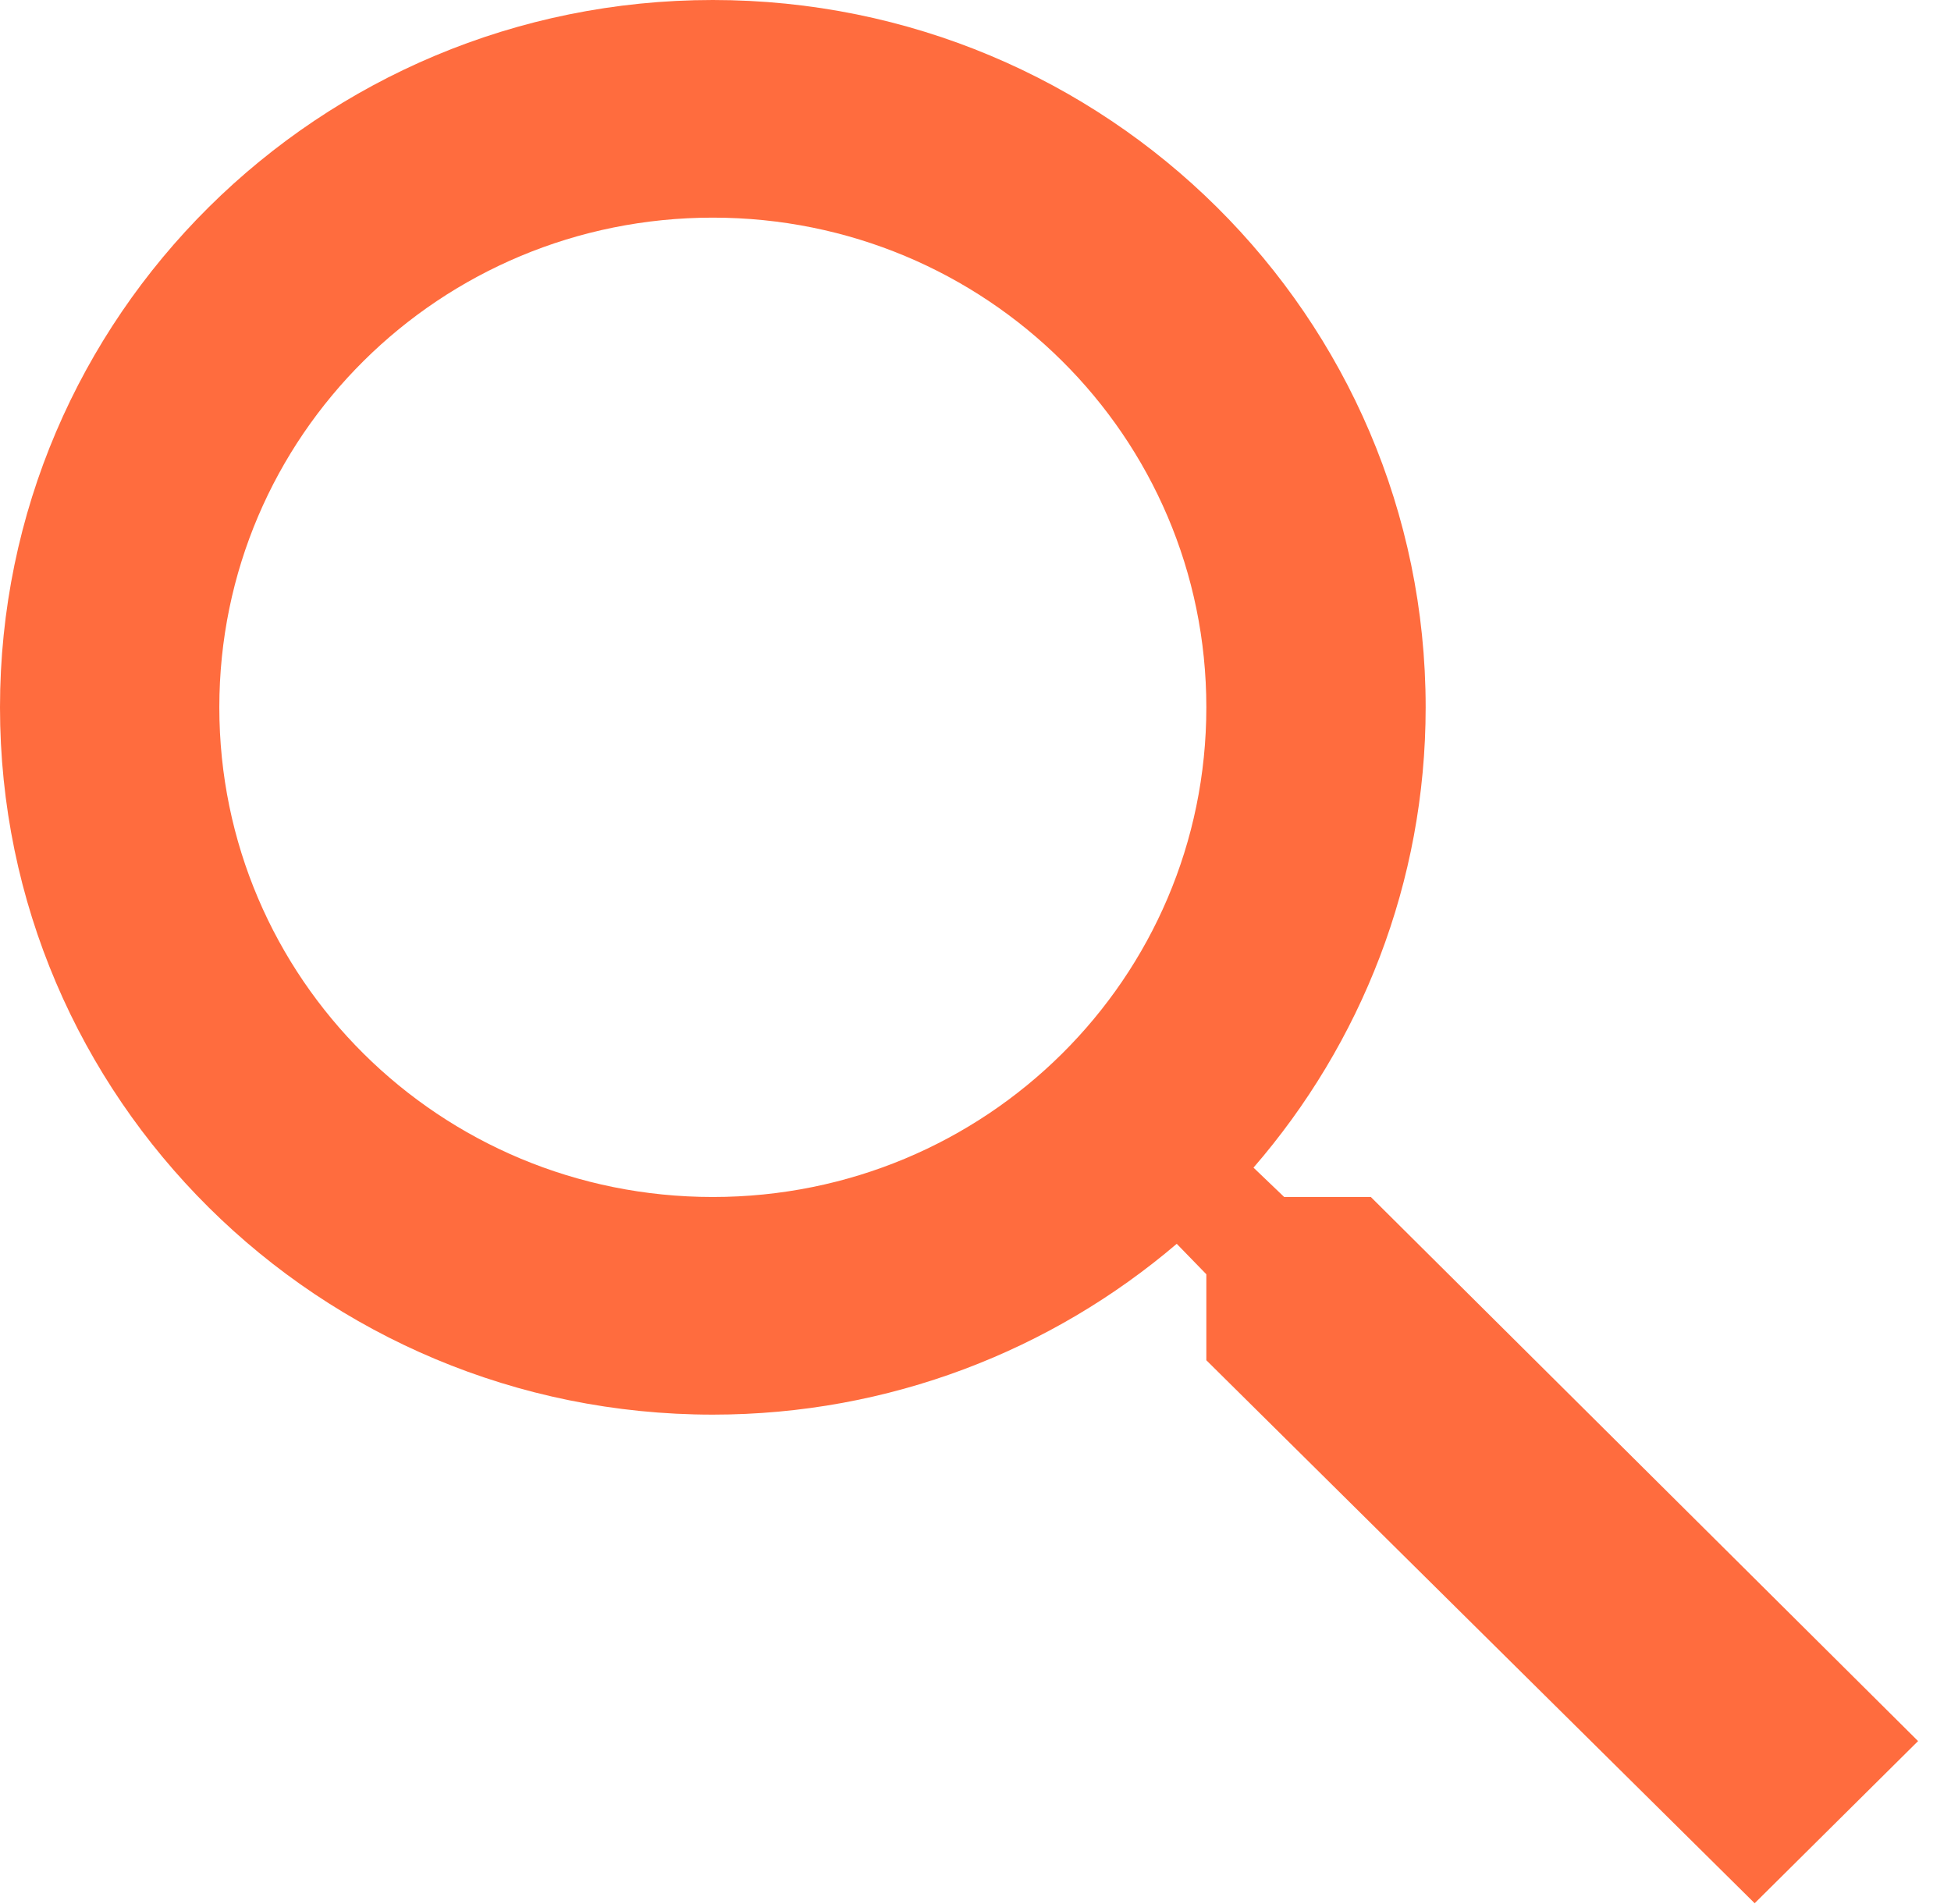
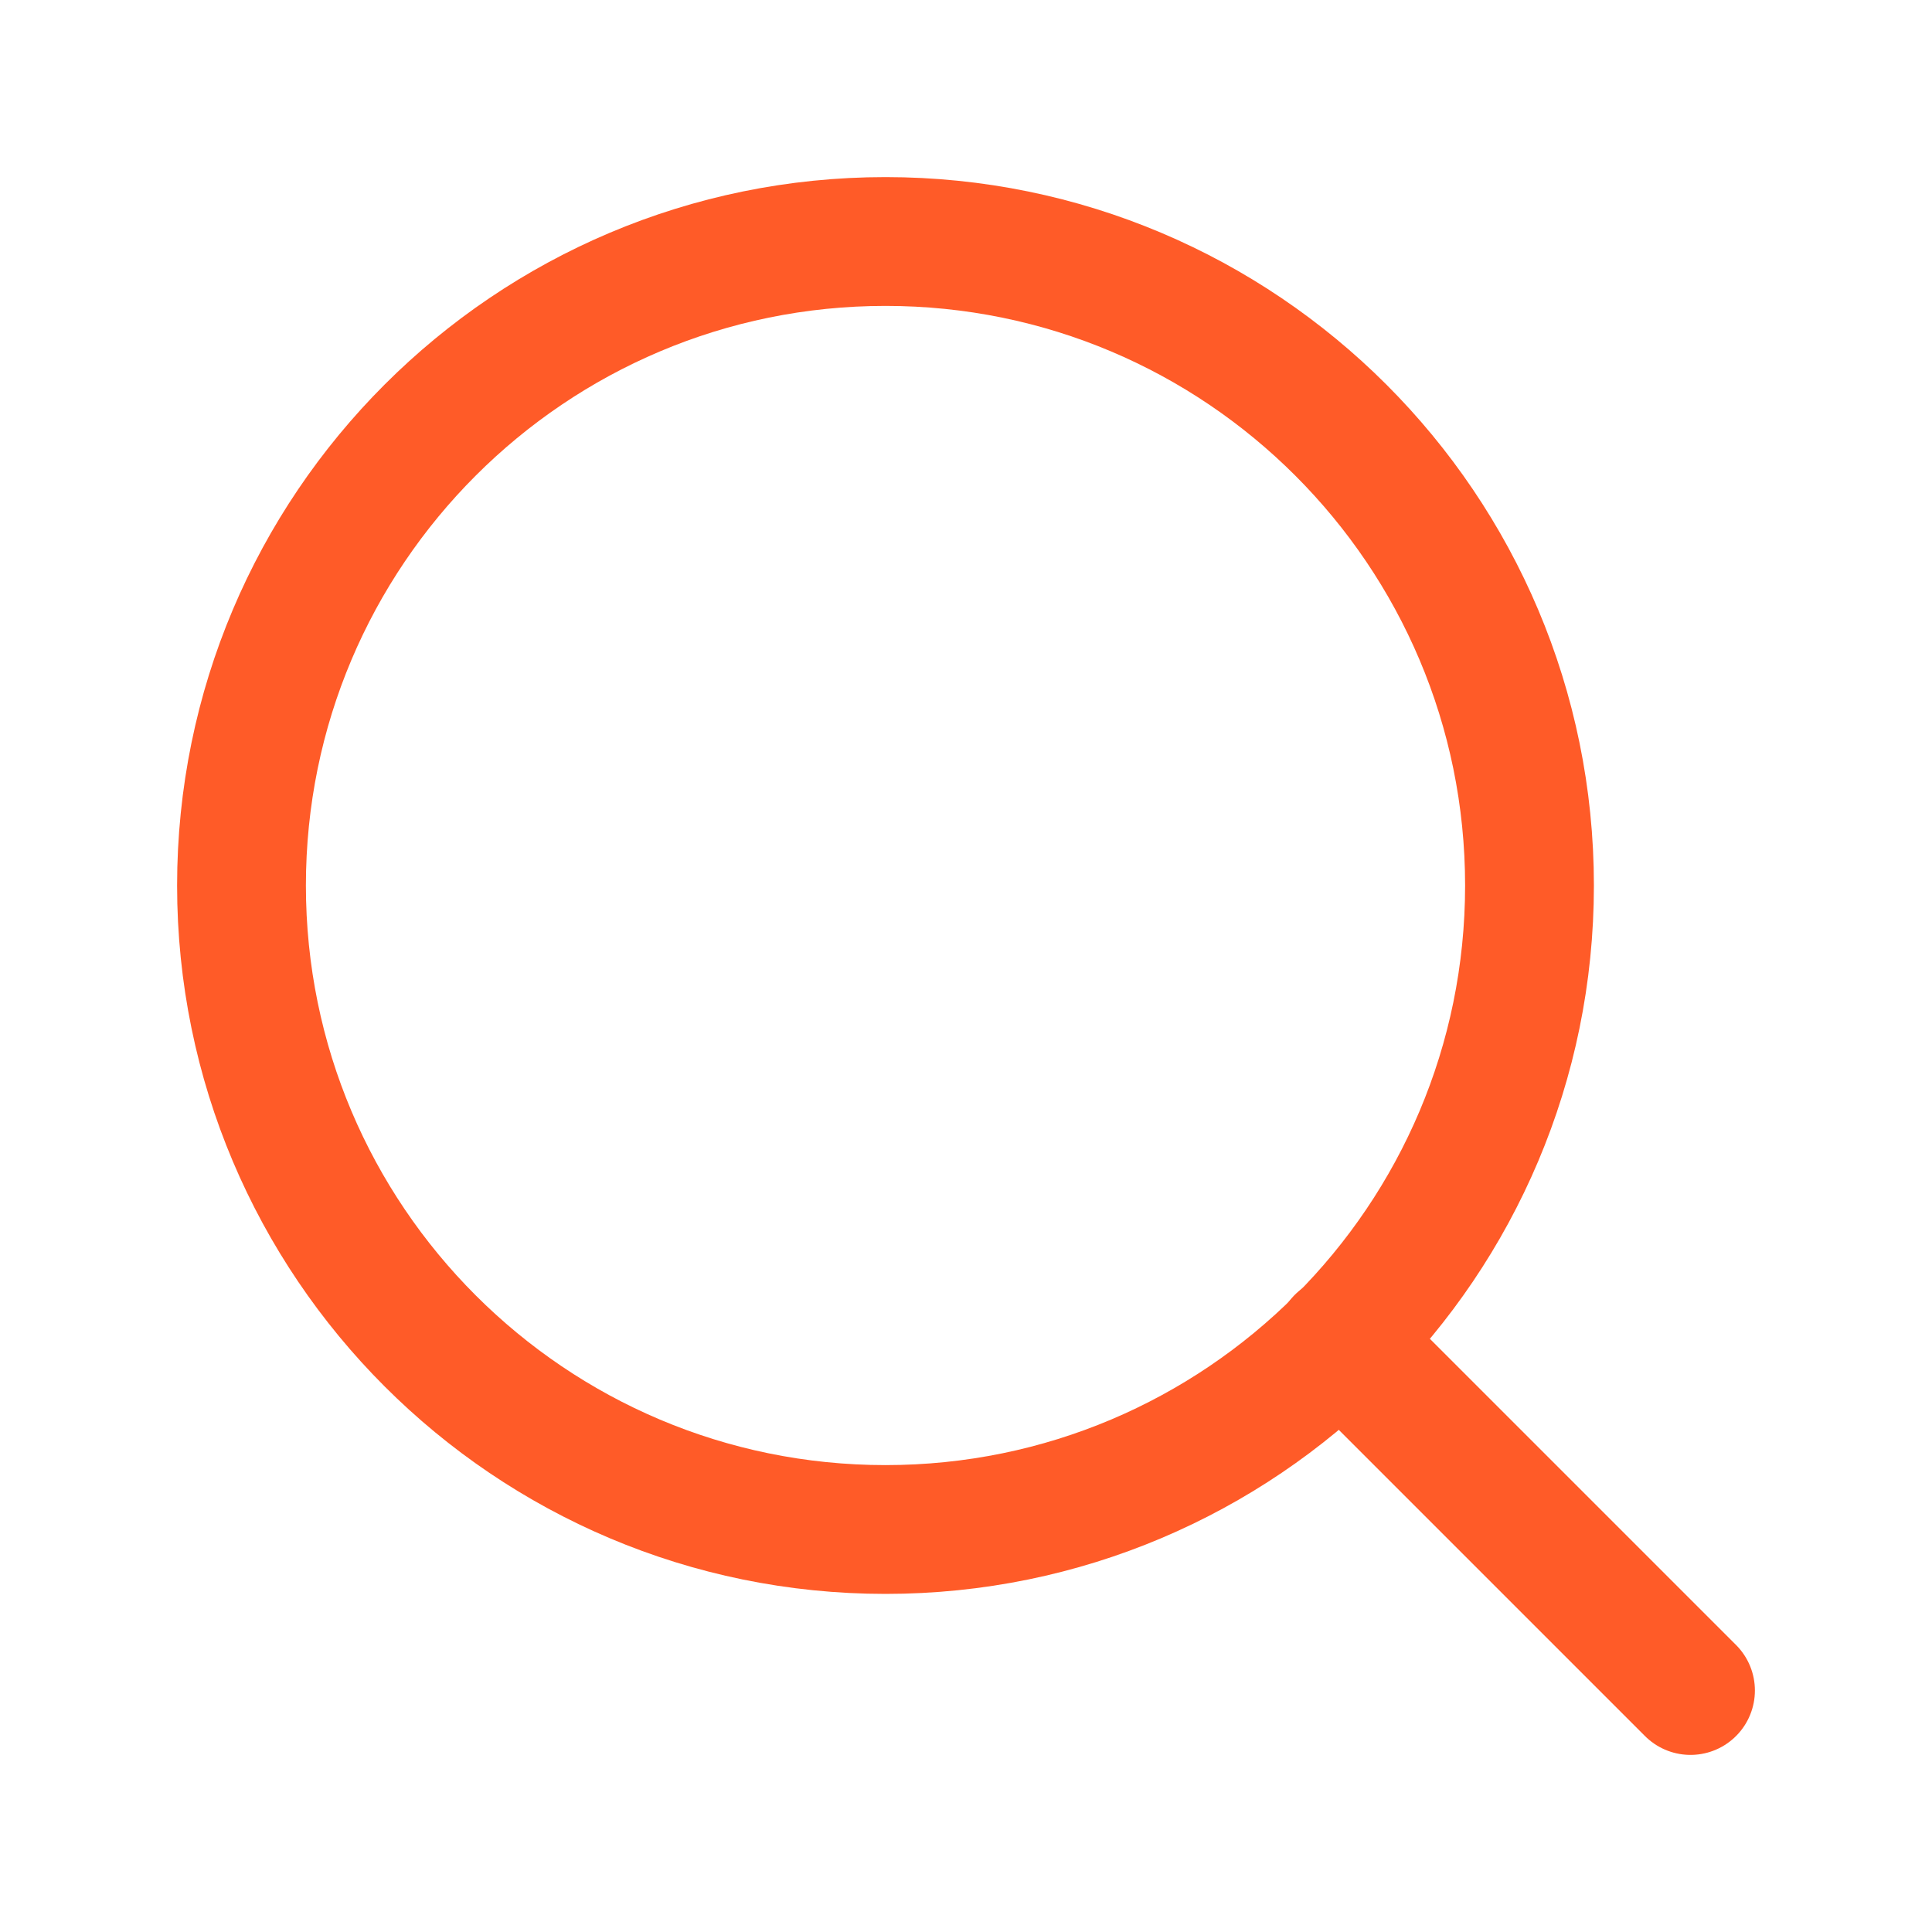
- <svg xmlns="http://www.w3.org/2000/svg" width="41" height="40" viewBox="0 0 41 40" fill="none">
-   <path d="M28.808 25.157H26.987L26.342 24.54C28.6 21.933 29.96 18.548 29.96 14.866C29.96 6.655 23.254 0 14.98 0C6.706 0 0 6.655 0 14.866C0 23.076 6.706 29.731 14.98 29.731C18.69 29.731 22.101 28.382 24.729 26.141L25.351 26.781V28.588L36.874 40L40.308 36.592L28.808 25.157ZM14.98 25.157C9.242 25.157 4.609 20.56 4.609 14.866C4.609 9.171 9.242 4.574 14.98 4.574C20.718 4.574 25.351 9.171 25.351 14.866C25.351 20.56 20.718 25.157 14.98 25.157Z" fill="#FF6C3E" />
+ <svg xmlns="http://www.w3.org/2000/svg" width="45" height="45" viewBox="0 0 45 45" fill="none">
+   <path d="M20.625 35.625C28.909 35.625 35.625 28.909 35.625 20.625C35.625 12.341 28.909 5.625 20.625 5.625C12.341 5.625 5.625 12.341 5.625 20.625C5.625 28.909 12.341 35.625 20.625 35.625Z" stroke="#FF5B28" stroke-width="3" stroke-linecap="round" stroke-linejoin="round" />
+   <path d="M39.375 39.375L31.219 31.219" stroke="#FF5B28" stroke-width="3" stroke-linecap="round" stroke-linejoin="round" />
</svg>
